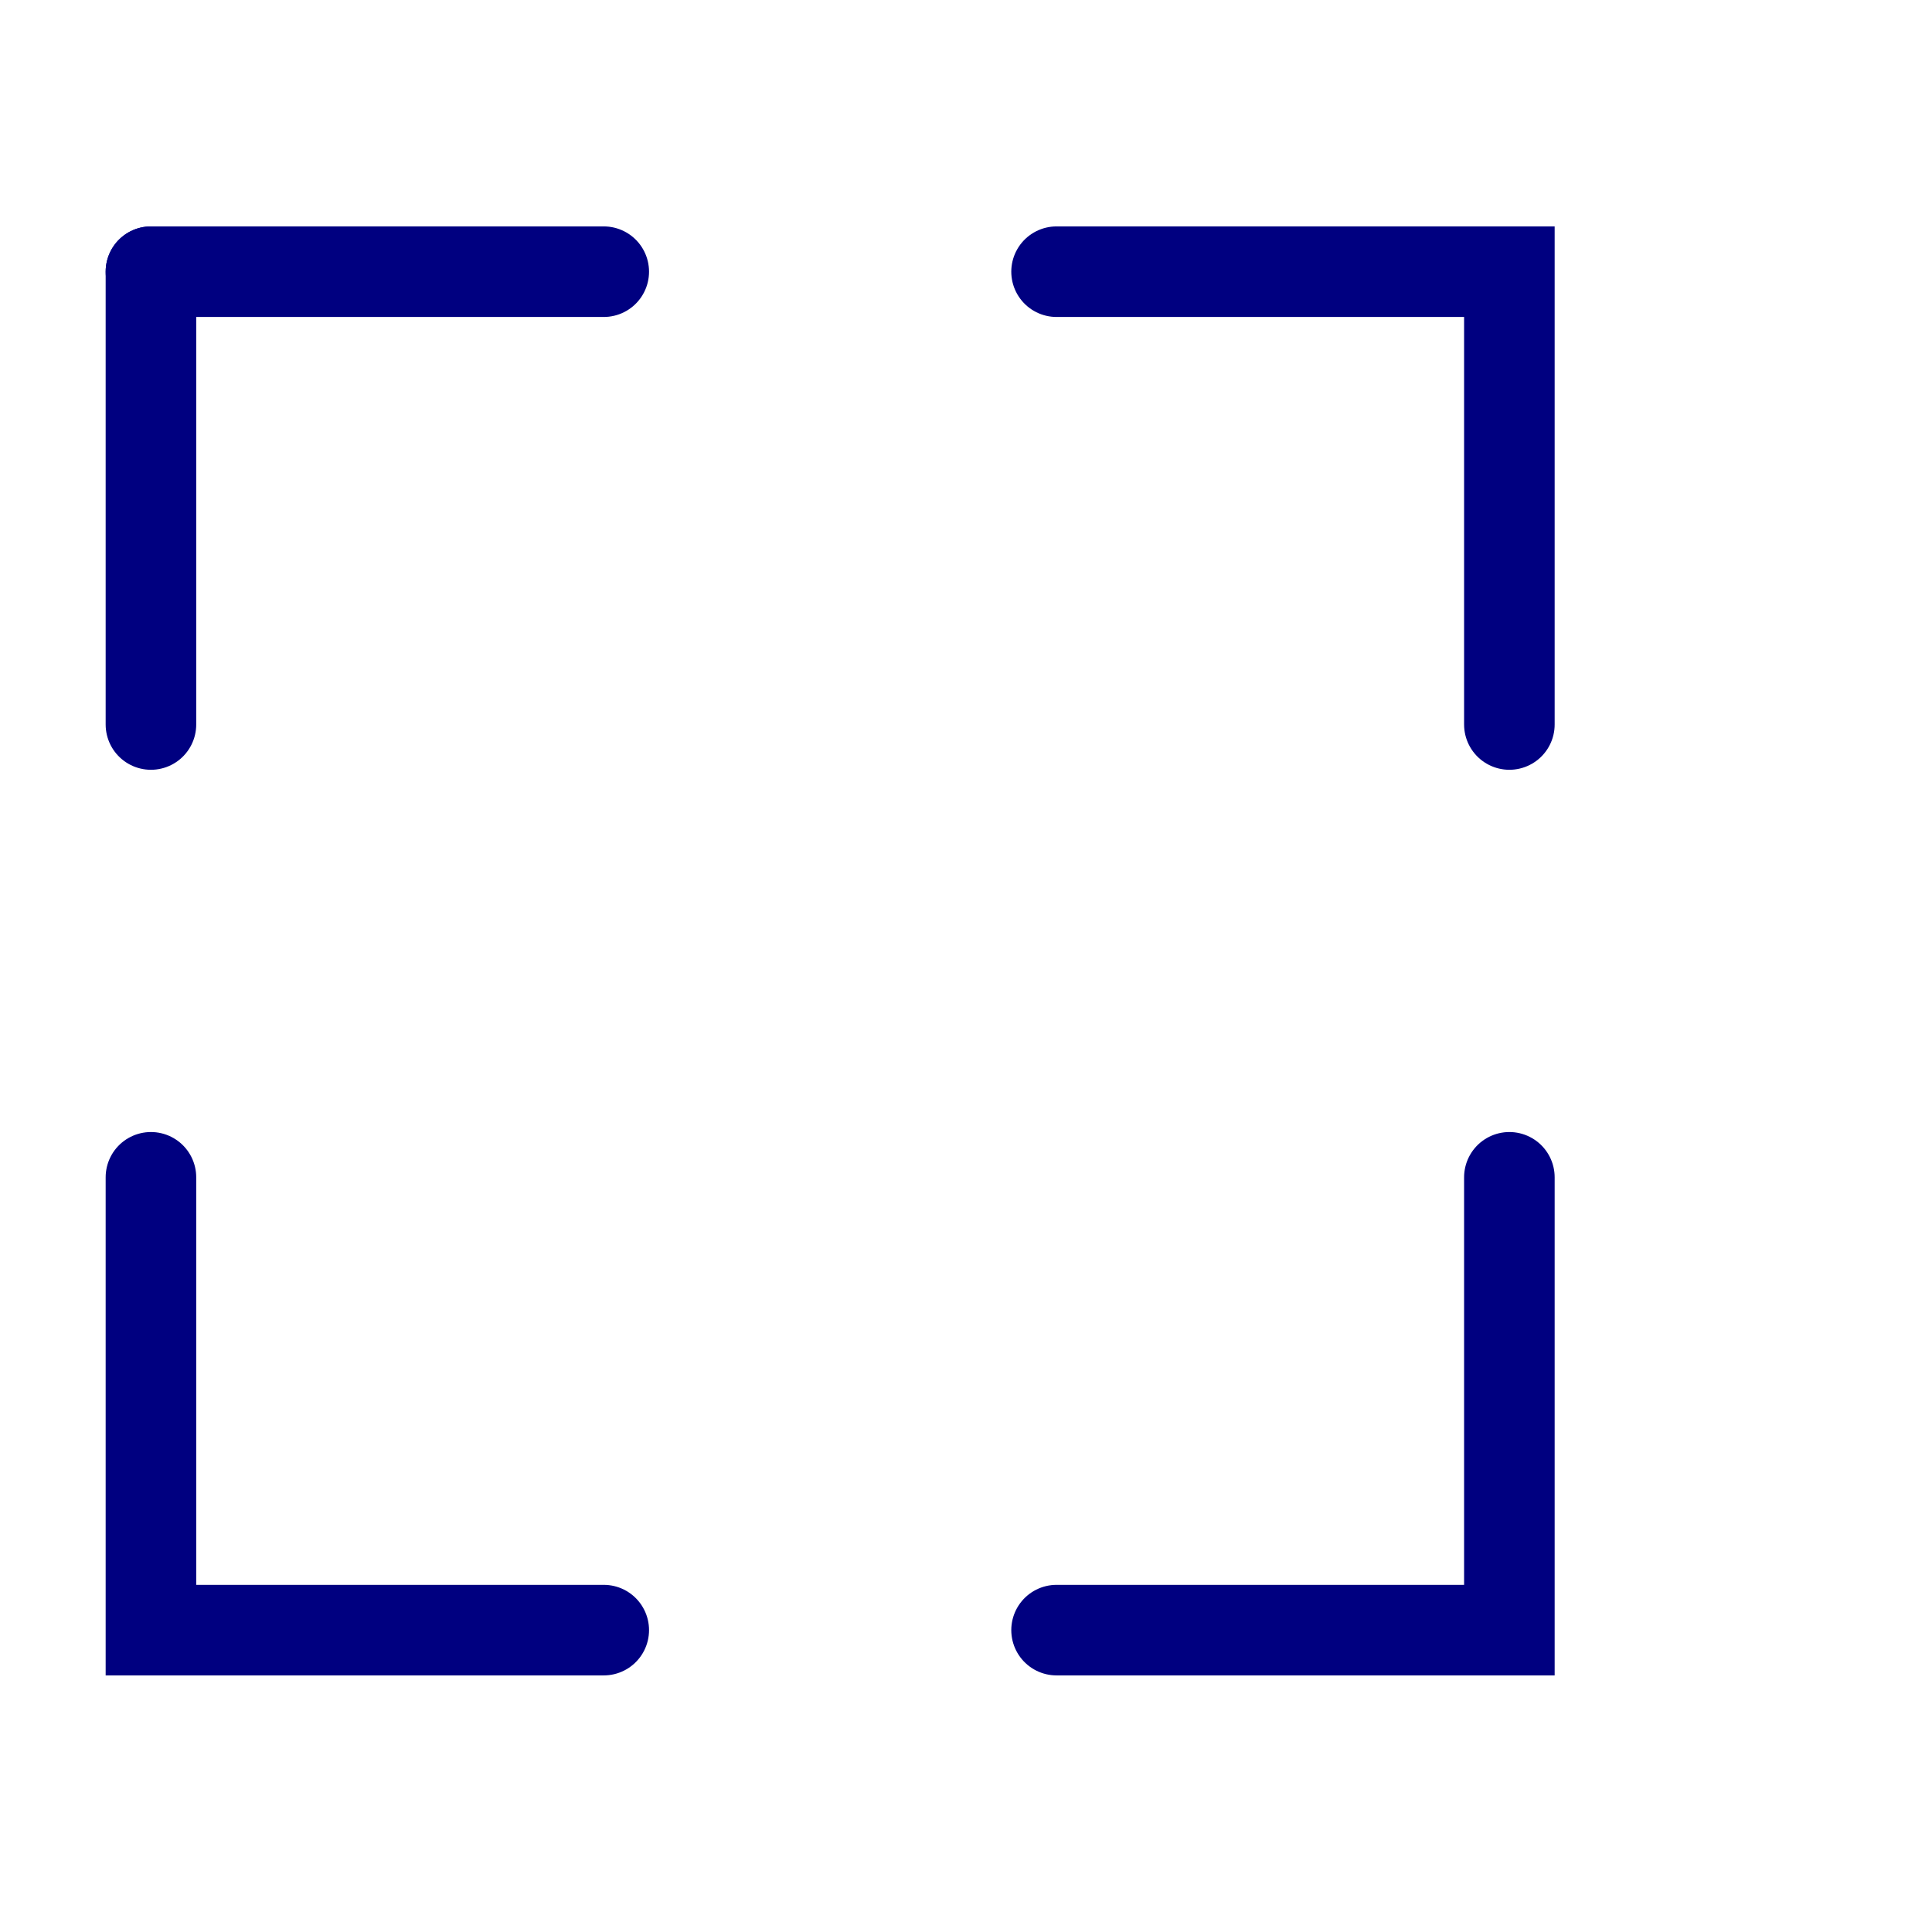
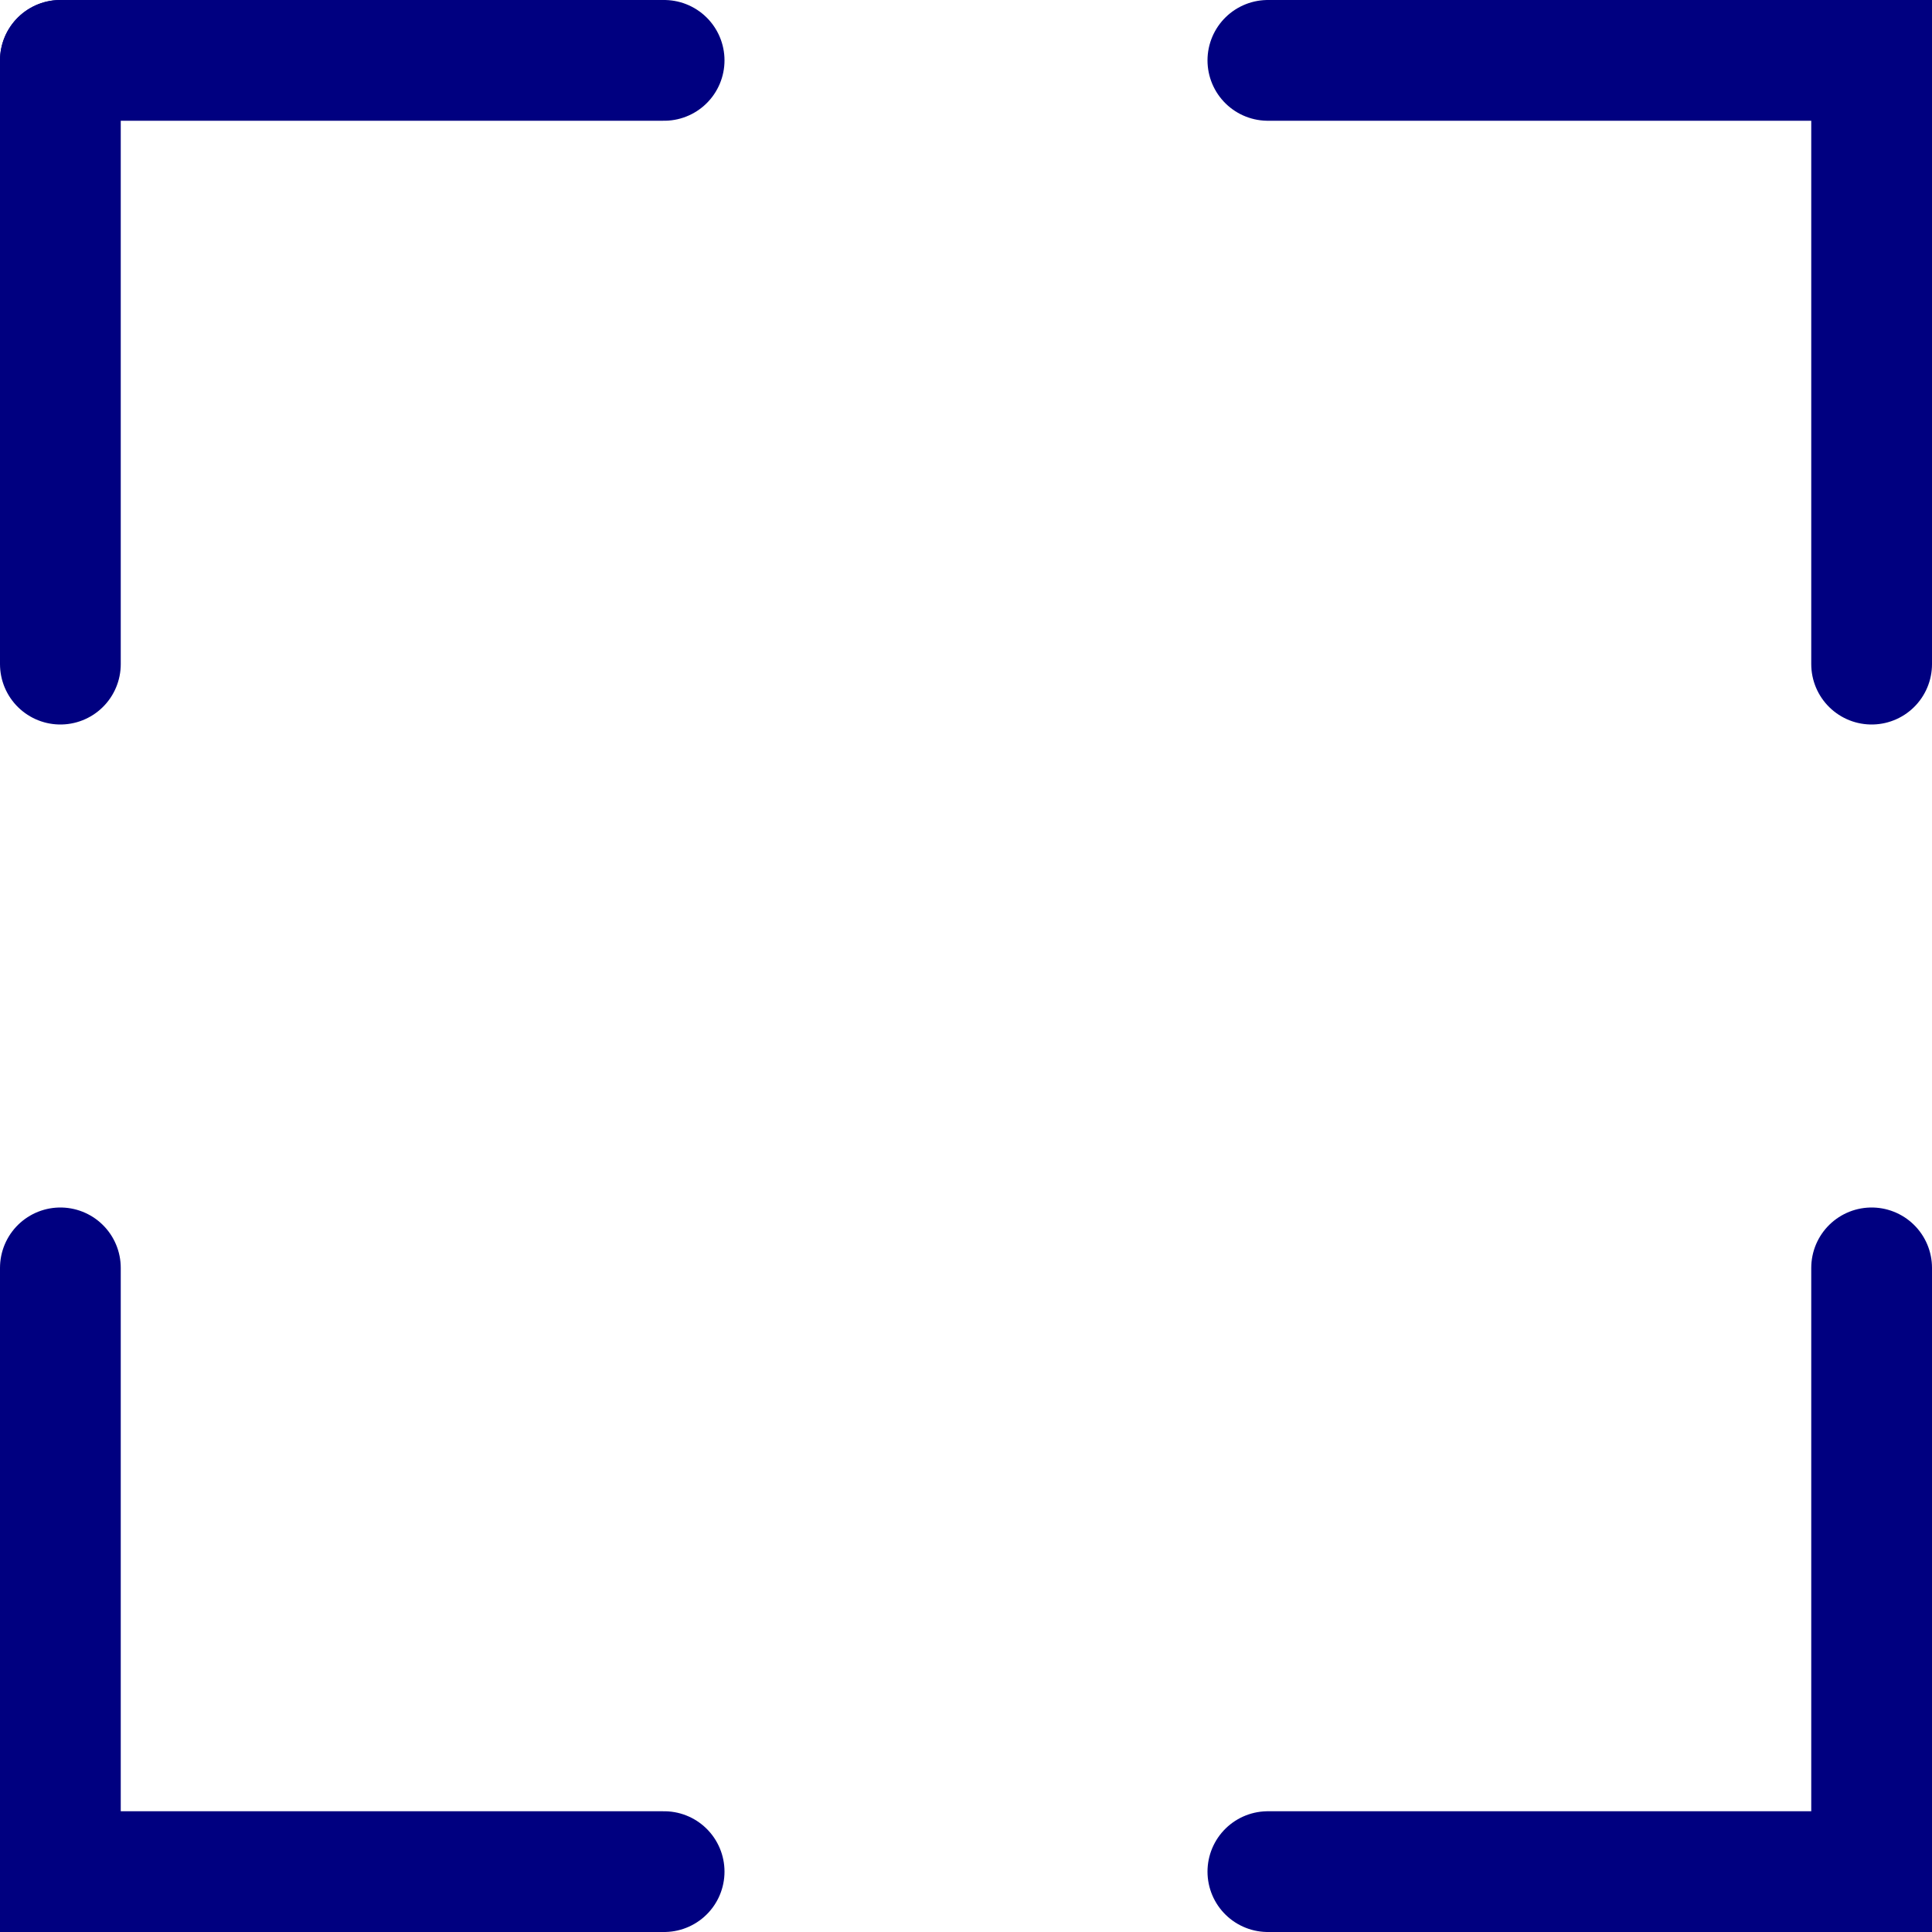
- <svg xmlns="http://www.w3.org/2000/svg" width="64px" height="64px" id="svg3513" version="1.1">
-   <defs id="defs3515">
-     <marker orient="auto" refY="0.0" refX="0.0" id="Arrow2Mend" style="overflow:visible;">
-       <path id="path3901" style="fill-rule:evenodd;stroke-width:0.625;stroke-linejoin:round;" d="M 8.719,4.034 L -2.207,0.016 L 8.719,-4.002 C 6.973,-1.63 6.983,1.616 8.719,4.034 z " transform="scale(0.6) rotate(180) translate(0,0)" />
-     </marker>
-     <marker orient="auto" refY="0.0" refX="0.0" id="Arrow2Lend" style="overflow:visible;">
-       <path id="path3895" style="fill-rule:evenodd;stroke-width:0.625;stroke-linejoin:round;" d="M 8.719,4.034 L -2.207,0.016 L 8.719,-4.002 C 6.973,-1.63 6.983,1.616 8.719,4.034 z " transform="scale(1.1) rotate(180) translate(1,0)" />
-     </marker>
-     <marker orient="auto" refY="0.0" refX="0.0" id="Arrow1Mstart" style="overflow:visible">
-       <path id="path3880" d="M 0.0,0.0 L 5.0,-5.0 L -12.5,0.0 L 5.0,5.0 L 0.0,0.0 z " style="fill-rule:evenodd;stroke:#000000;stroke-width:1.0pt" transform="scale(0.4) translate(10,0)" />
-     </marker>
-     <marker orient="auto" refY="0.0" refX="0.0" id="Arrow1Lstart" style="overflow:visible">
-       <path id="path3874" d="M 0.0,0.0 L 5.0,-5.0 L -12.5,0.0 L 5.0,5.0 L 0.0,0.0 z " style="fill-rule:evenodd;stroke:#000000;stroke-width:1.0pt" transform="scale(0.8) translate(12.5,0)" />
-     </marker>
-     <marker orient="auto" refY="0" refX="0" id="Arrow1Mstart-0" style="overflow:visible">
-       <path id="path3880-4" d="M 0,0 5,-5 -12.5,0 5,5 0,0 z" style="fill-rule:evenodd;stroke:#000000;stroke-width:1pt" transform="matrix(0.4,0,0,0.4,4,0)" />
-     </marker>
-   </defs>
-   <g id="layer1">
-     <path style="fill:none;fill-rule:evenodd;stroke:#000080;stroke-width:3;stroke-linecap:round;stroke-linejoin:miter;stroke-opacity:1;stroke-miterlimit:4;stroke-dasharray:none" d="M 5,24 5,9" id="path4202" />
-     <path style="fill:none;fill-rule:evenodd;stroke:#000080;stroke-width:3;stroke-linecap:round;stroke-linejoin:miter;stroke-opacity:1;stroke-miterlimit:4;stroke-dasharray:none" d="M 5,9 20,9" id="path4204" />
-     <path style="fill:none;fill-rule:evenodd;stroke:#000080;stroke-width:3;stroke-linecap:round;stroke-linejoin:miter;stroke-opacity:1;stroke-miterlimit:4;stroke-dasharray:none" d="m 35,9 15,0 0,15" id="path4206" />
-     <path style="fill:none;fill-rule:evenodd;stroke:#000080;stroke-width:3;stroke-linecap:round;stroke-linejoin:miter;stroke-opacity:1;stroke-miterlimit:4;stroke-dasharray:none" d="m 5,39 0,15 15,0" id="path4208" />
-     <path style="fill:none;fill-rule:evenodd;stroke:#000080;stroke-width:3;stroke-linecap:round;stroke-linejoin:miter;stroke-opacity:1;stroke-miterlimit:4;stroke-dasharray:none" d="m 35,54 15,0 0,-15" id="path4210" />
+ <svg xmlns="http://www.w3.org/2000/svg" width="48" height="48" id="svg3513" version="1.1">
+   <style id="current-color-scheme">.ink{color:#000080}</style>
+   <defs id="defs3515" />
+   <g id="layer1" transform="translate(-3.5,-7.5)">
+     <path style="fill:none;fill-rule:evenodd;stroke:currentColor;stroke-width:3;stroke-linecap:round;stroke-linejoin:miter;stroke-miterlimit:4;stroke-dasharray:none;stroke-opacity:1" d="M 5,24 V 9" id="path4202" class="ink" />
+     <path style="fill:none;fill-rule:evenodd;stroke:currentColor;stroke-width:3;stroke-linecap:round;stroke-linejoin:miter;stroke-miterlimit:4;stroke-dasharray:none;stroke-opacity:1" d="M 5,9 H 20" id="path4204" class="ink" />
+     <path style="fill:none;fill-rule:evenodd;stroke:currentColor;stroke-width:3;stroke-linecap:round;stroke-linejoin:miter;stroke-miterlimit:4;stroke-dasharray:none;stroke-opacity:1" d="M 35,9 H 50 V 24" id="path4206" class="ink" />
+     <path style="fill:none;fill-rule:evenodd;stroke:currentColor;stroke-width:3;stroke-linecap:round;stroke-linejoin:miter;stroke-miterlimit:4;stroke-dasharray:none;stroke-opacity:1" d="M 5,39 V 54 H 20" id="path4208" class="ink" />
+     <path style="fill:none;fill-rule:evenodd;stroke:currentColor;stroke-width:3;stroke-linecap:round;stroke-linejoin:miter;stroke-miterlimit:4;stroke-dasharray:none;stroke-opacity:1" d="M 35,54 H 50 V 39" id="path4210" class="ink" />
  </g>
</svg>
